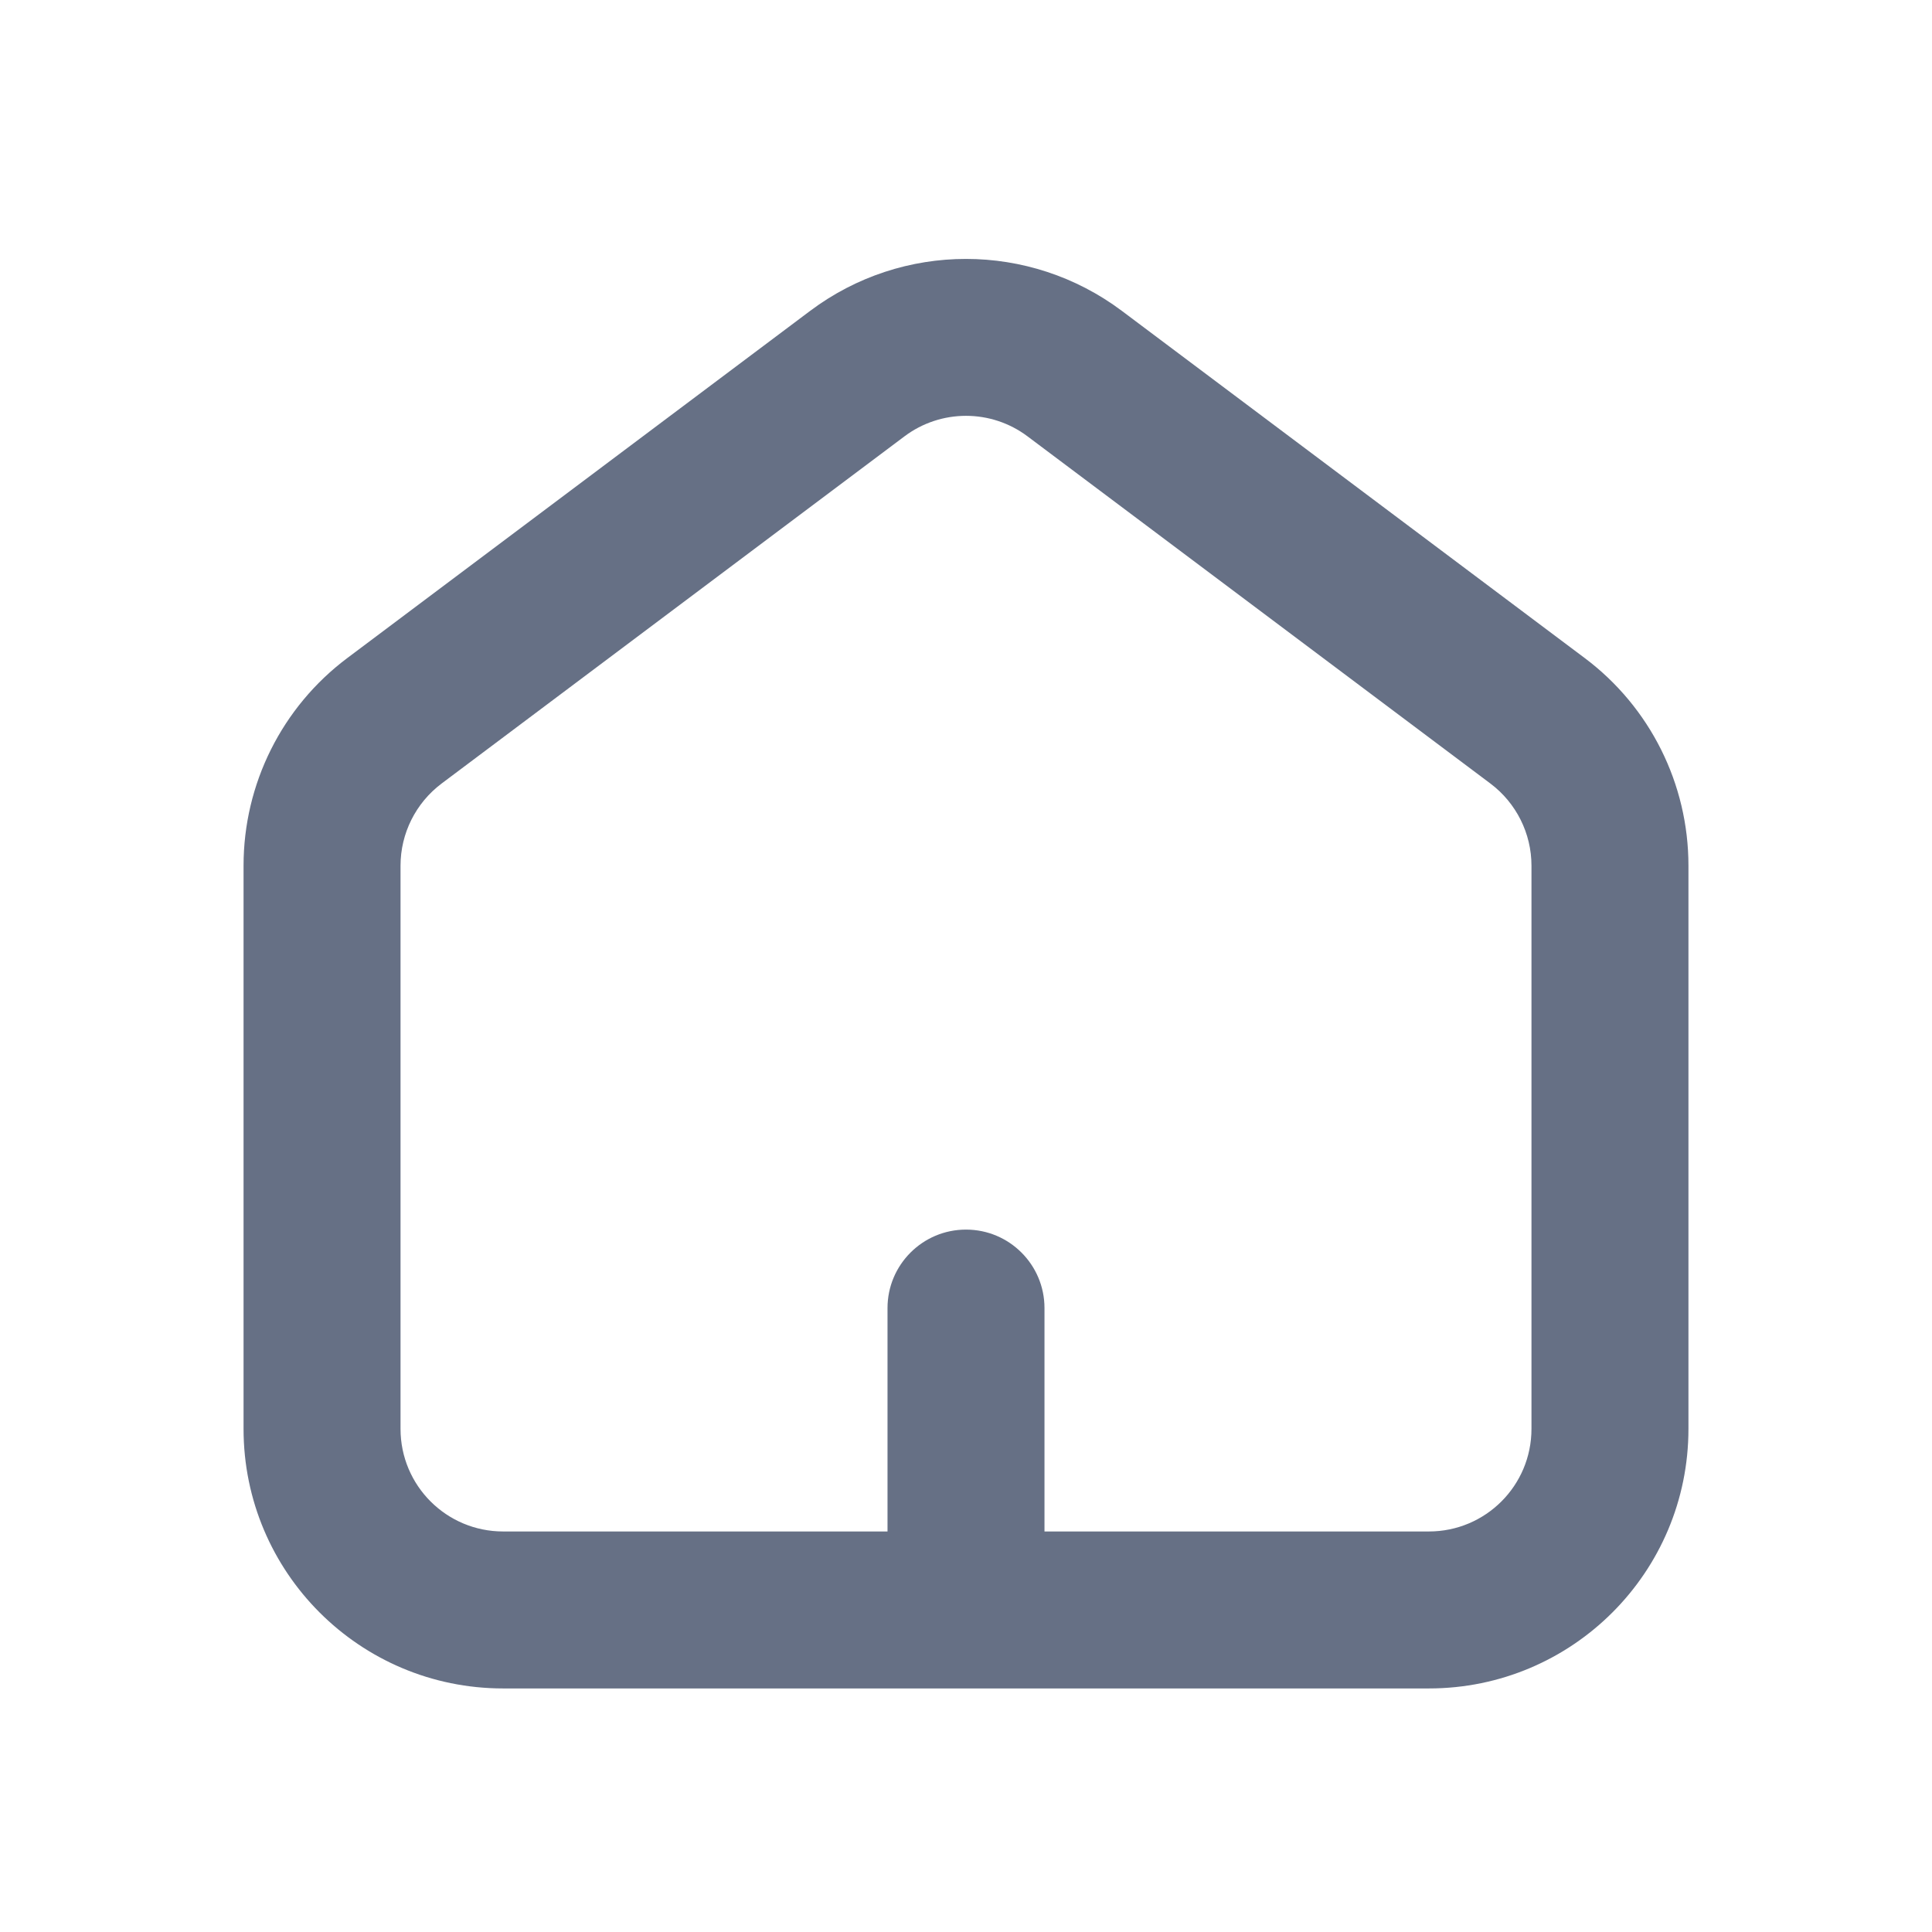
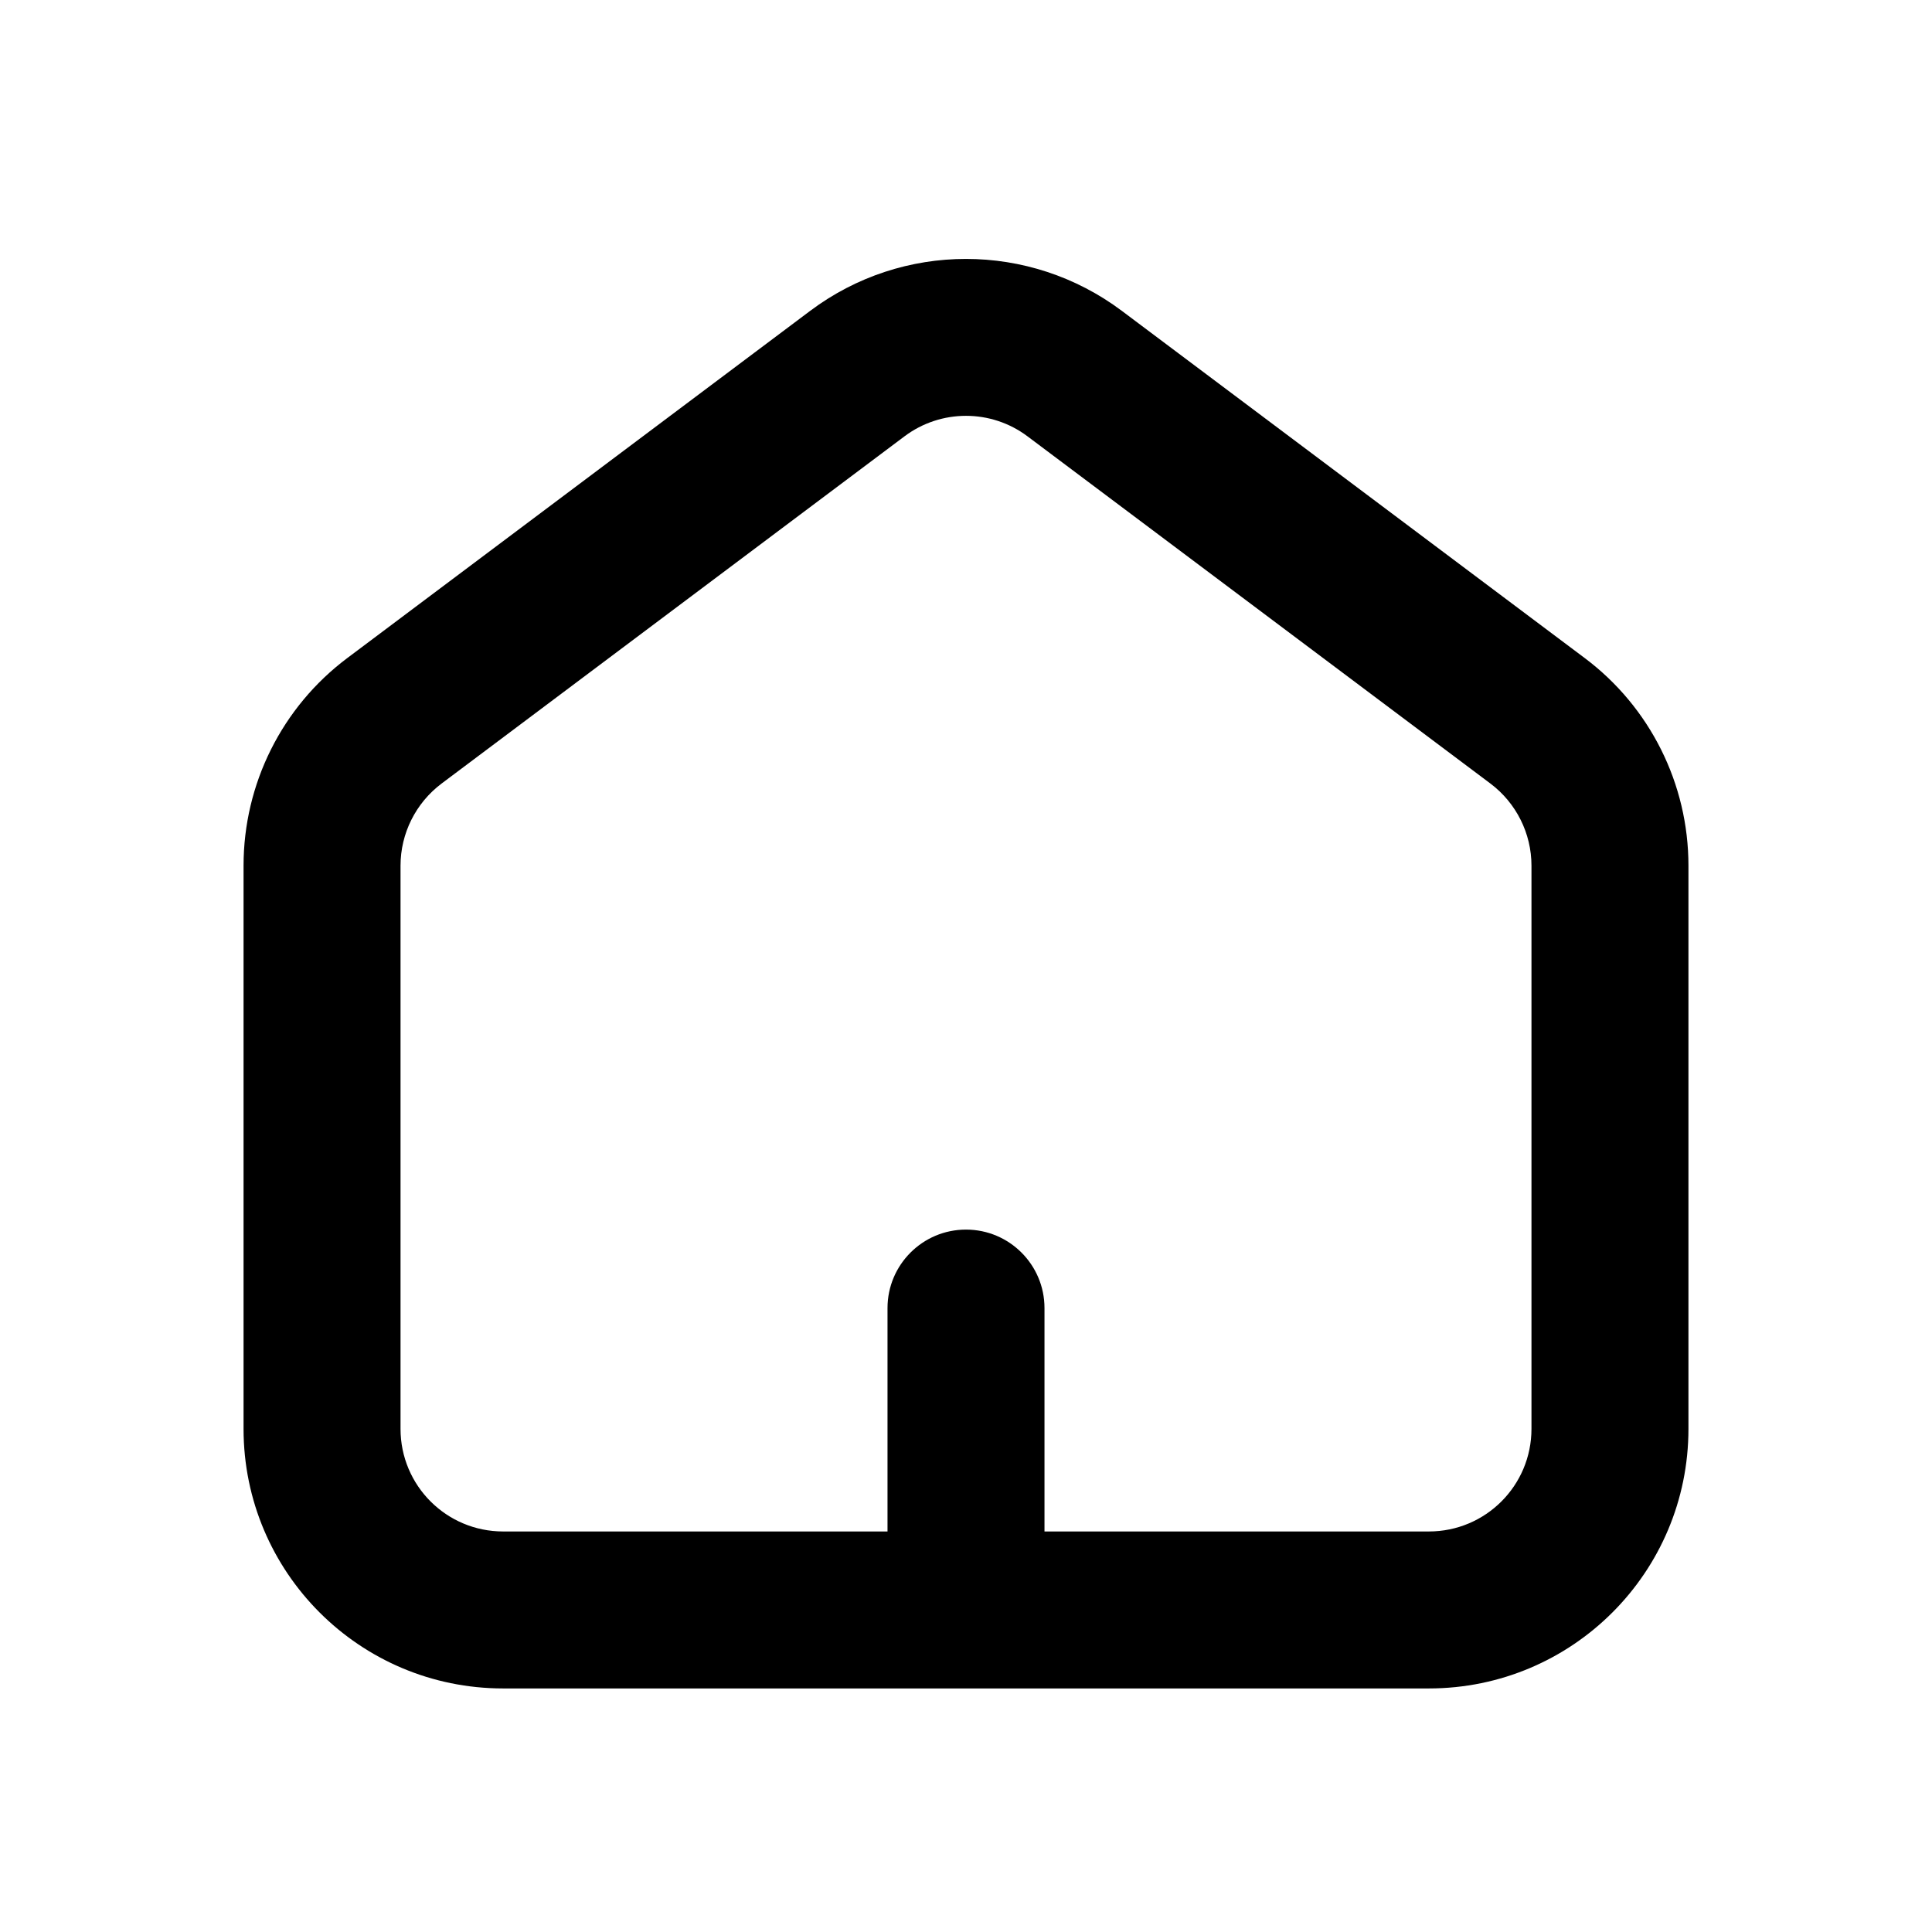
- <svg xmlns="http://www.w3.org/2000/svg" width="16" height="16" viewBox="0 0 16 16" fill="#667085">
+ <svg xmlns="http://www.w3.org/2000/svg" width="16" height="16" viewBox="0 0 16 16" fill="currentColor">
  <path fill-rule="evenodd" clip-rule="evenodd" d="M7.49 3.614C7.792 3.387 8.208 3.387 8.51 3.614L12.343 6.489C12.557 6.65 12.683 6.902 12.683 7.169V11.833C12.683 12.303 12.303 12.683 11.833 12.683H8.65V10.833C8.65 10.474 8.359 10.183 8 10.183C7.641 10.183 7.35 10.474 7.35 10.833V12.683H4.167C3.697 12.683 3.317 12.303 3.317 11.833V7.169C3.317 6.902 3.443 6.65 3.657 6.489L7.49 3.614ZM7.995 13.983H4.167C2.979 13.983 2.017 13.021 2.017 11.833V7.169C2.017 6.492 2.335 5.855 2.877 5.449L6.71 2.574C7.474 2.001 8.525 2.001 9.29 2.574L13.123 5.449C13.665 5.855 13.983 6.492 13.983 7.169V11.833C13.983 13.021 13.021 13.983 11.833 13.983H8.005C8.003 13.983 8.002 13.983 8 13.983C7.998 13.983 7.997 13.983 7.995 13.983Z" />
</svg>
